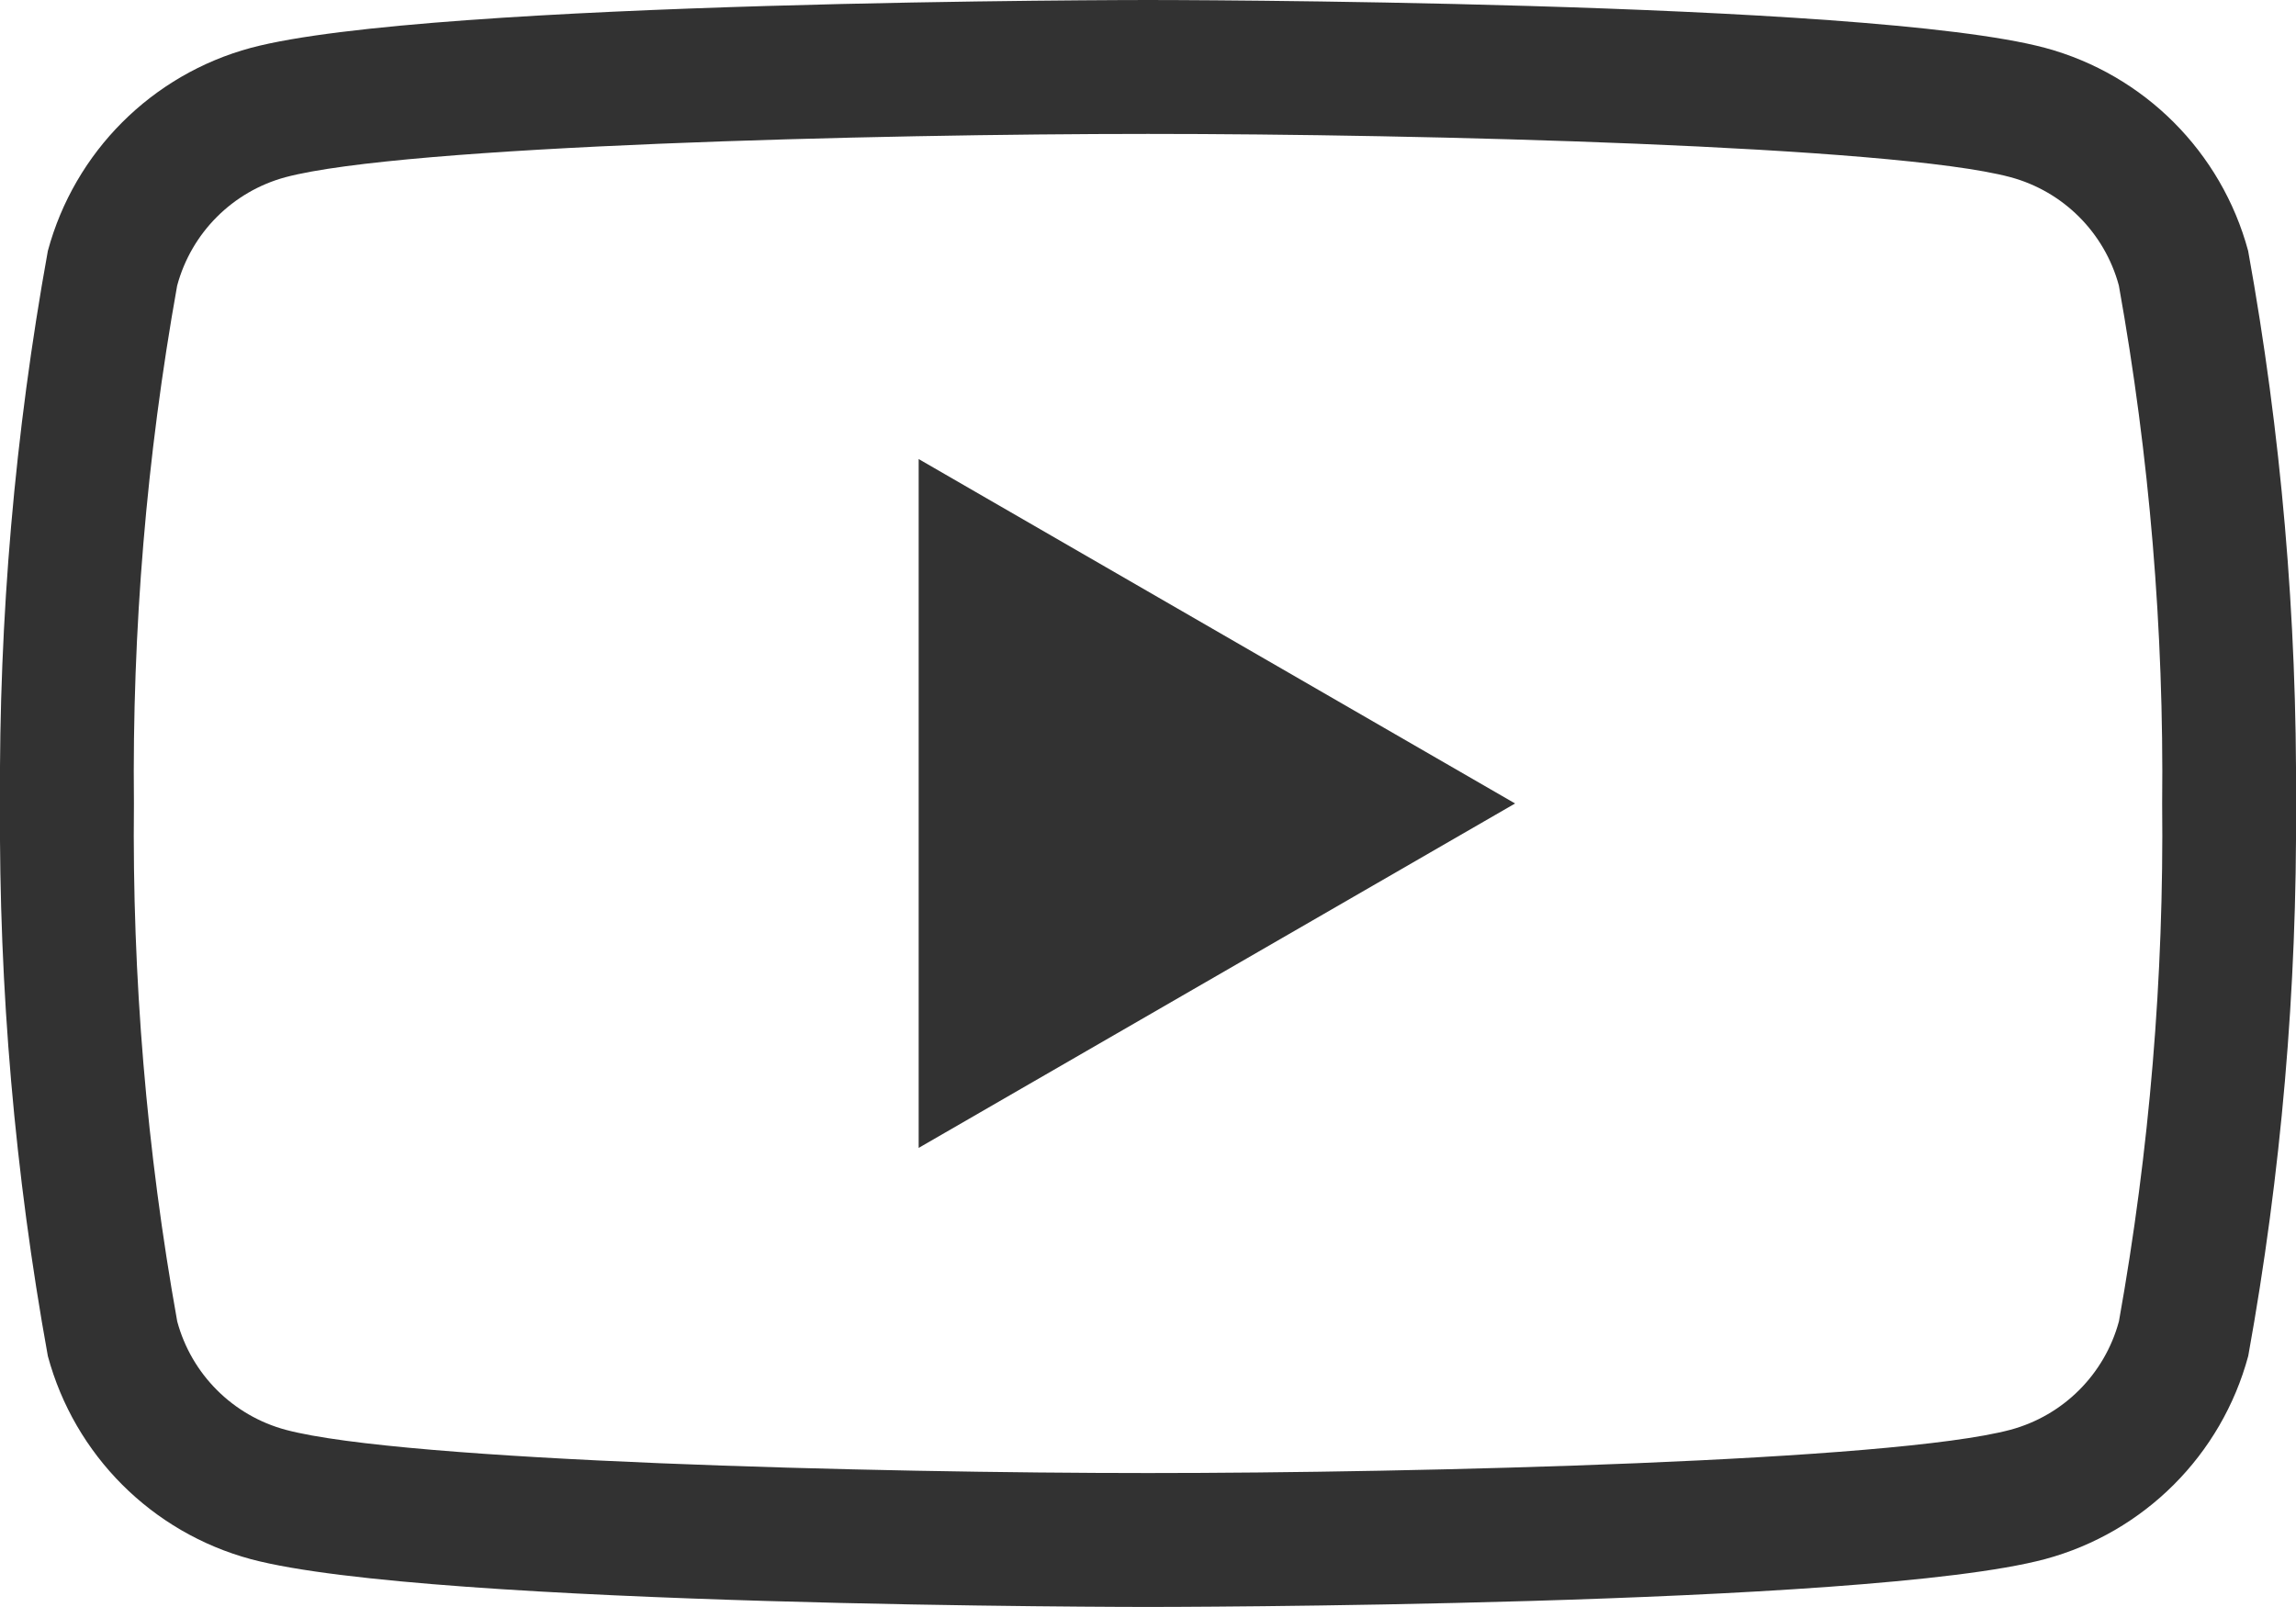
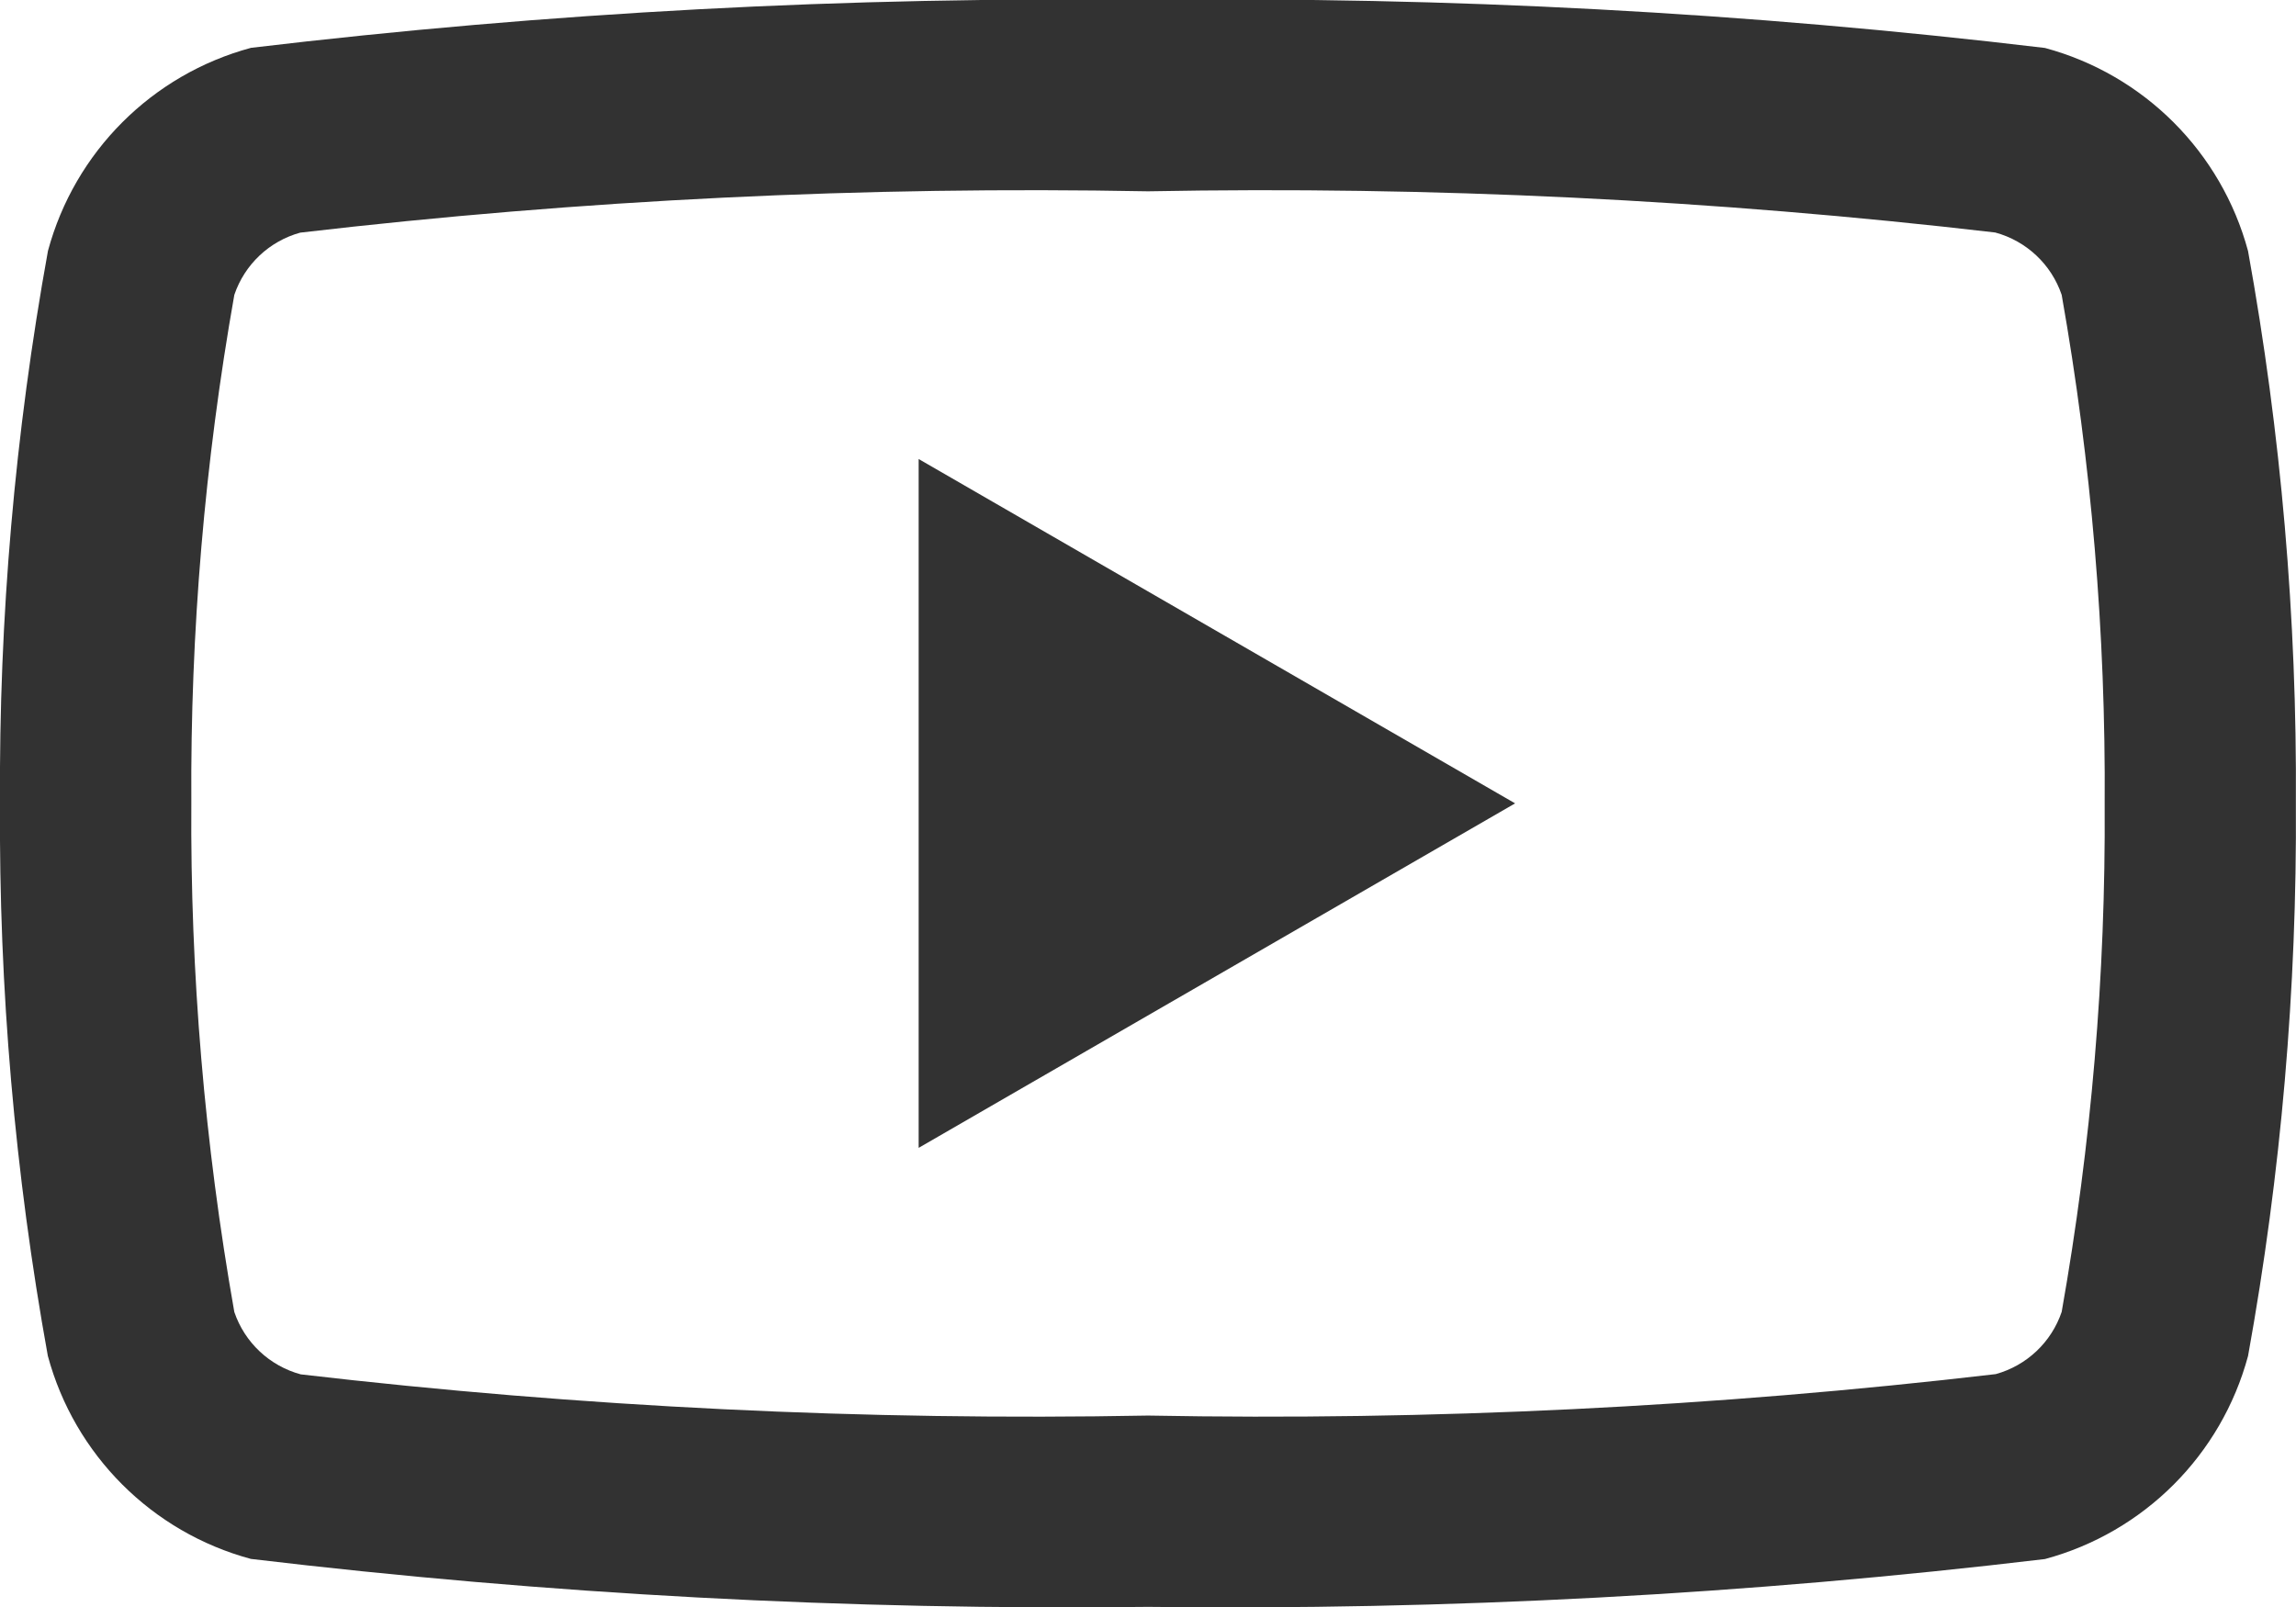
- <svg xmlns="http://www.w3.org/2000/svg" viewBox="0 0 25.715 18">
-   <path d="M12.858,1.5H12.858c3.034 0,8.339.132,9.657.484a1.722,1.722,0,0,1,1.216,1.214,31.013,31.013,0,0,1,.485,5.802,31.026,31.026,0,0,1-.484,5.8A1.722,1.722,0,0,1,22.518,16.015c-1.321.353-6.626.485-9.66.485-3.032,0-8.336-.132-9.657-.484A1.722,1.722,0,0,1,1.985,14.802,31.013,31.013,0,0,1,1.5,9a31.026,31.026,0,0,1,.484-5.8A1.722,1.722,0,0,1,3.197,1.985c1.324-.353,6.628-.485,9.661-.485m0-1.5S4.819,0,2.81.536A3.226,3.226,0,0,0,.536,2.81,33.548,33.548,0,0,0,0,9a33.548,33.548,0,0,0,.536,6.19,3.226,3.226,0,0,0,2.275,2.275C4.819,18,12.858,18,12.858,18s8.043,0,10.047-.536a3.226,3.226,0,0,0,2.275-2.275A33.548,33.548,0,0,0,25.715,9a33.548,33.548,0,0,0-.536-6.19A3.226,3.226,0,0,0,22.905.536C20.9,0,12.858,0,12.858,0Z" fill="#323232" />
-   <polygon points="10.289 12.858 10.289 5.142 16.969 9 10.289 12.858" fill="#323232" />
+ <svg xmlns="http://www.w3.org/2000/svg" viewBox="0 0 18 12.599">
+   <path d="M9,1.5H9a49.351,49.351,0,0,1,6.642.323.76.76,0,0,1,.521.489,22.105,22.105,0,0,1,.337,3.997,22.038,22.038,0,0,1-.337,3.977.759.759,0,0,1-.517.488A49.264,49.264,0,0,1,9,11.099a49.388,49.388,0,0,1-6.642-.323.76.76,0,0,1-.521-.489,22.104,22.104,0,0,1-.337-3.997,22.039,22.039,0,0,1,.337-3.978.758.758,0,0,1,.517-.488A49.281,49.281,0,0,1,9,1.5M9,0H9ZM9,0A53.93,53.93,0,0,0,1.968.375a2.258,2.258,0,0,0-1.592,1.592A23.482,23.482,0,0,0,0,6.299a23.482,23.482,0,0,0,.375,4.332,2.258,2.258,0,0,0,1.592,1.592A53.954,53.954,0,0,0,9,12.599a53.932,53.932,0,0,0,7.032-.375,2.258,2.258,0,0,0,1.592-1.592,23.483,23.483,0,0,0,.375-4.332,23.483,23.483,0,0,0-.375-4.332,2.258,2.258,0,0,0-1.592-1.592A53.907,53.907,0,0,0,9,0Z" fill="#323232" />
+   <polygon points="7.202 9 7.202 3.599 11.878 6.299 7.202 9" fill="#323232" />
</svg>
